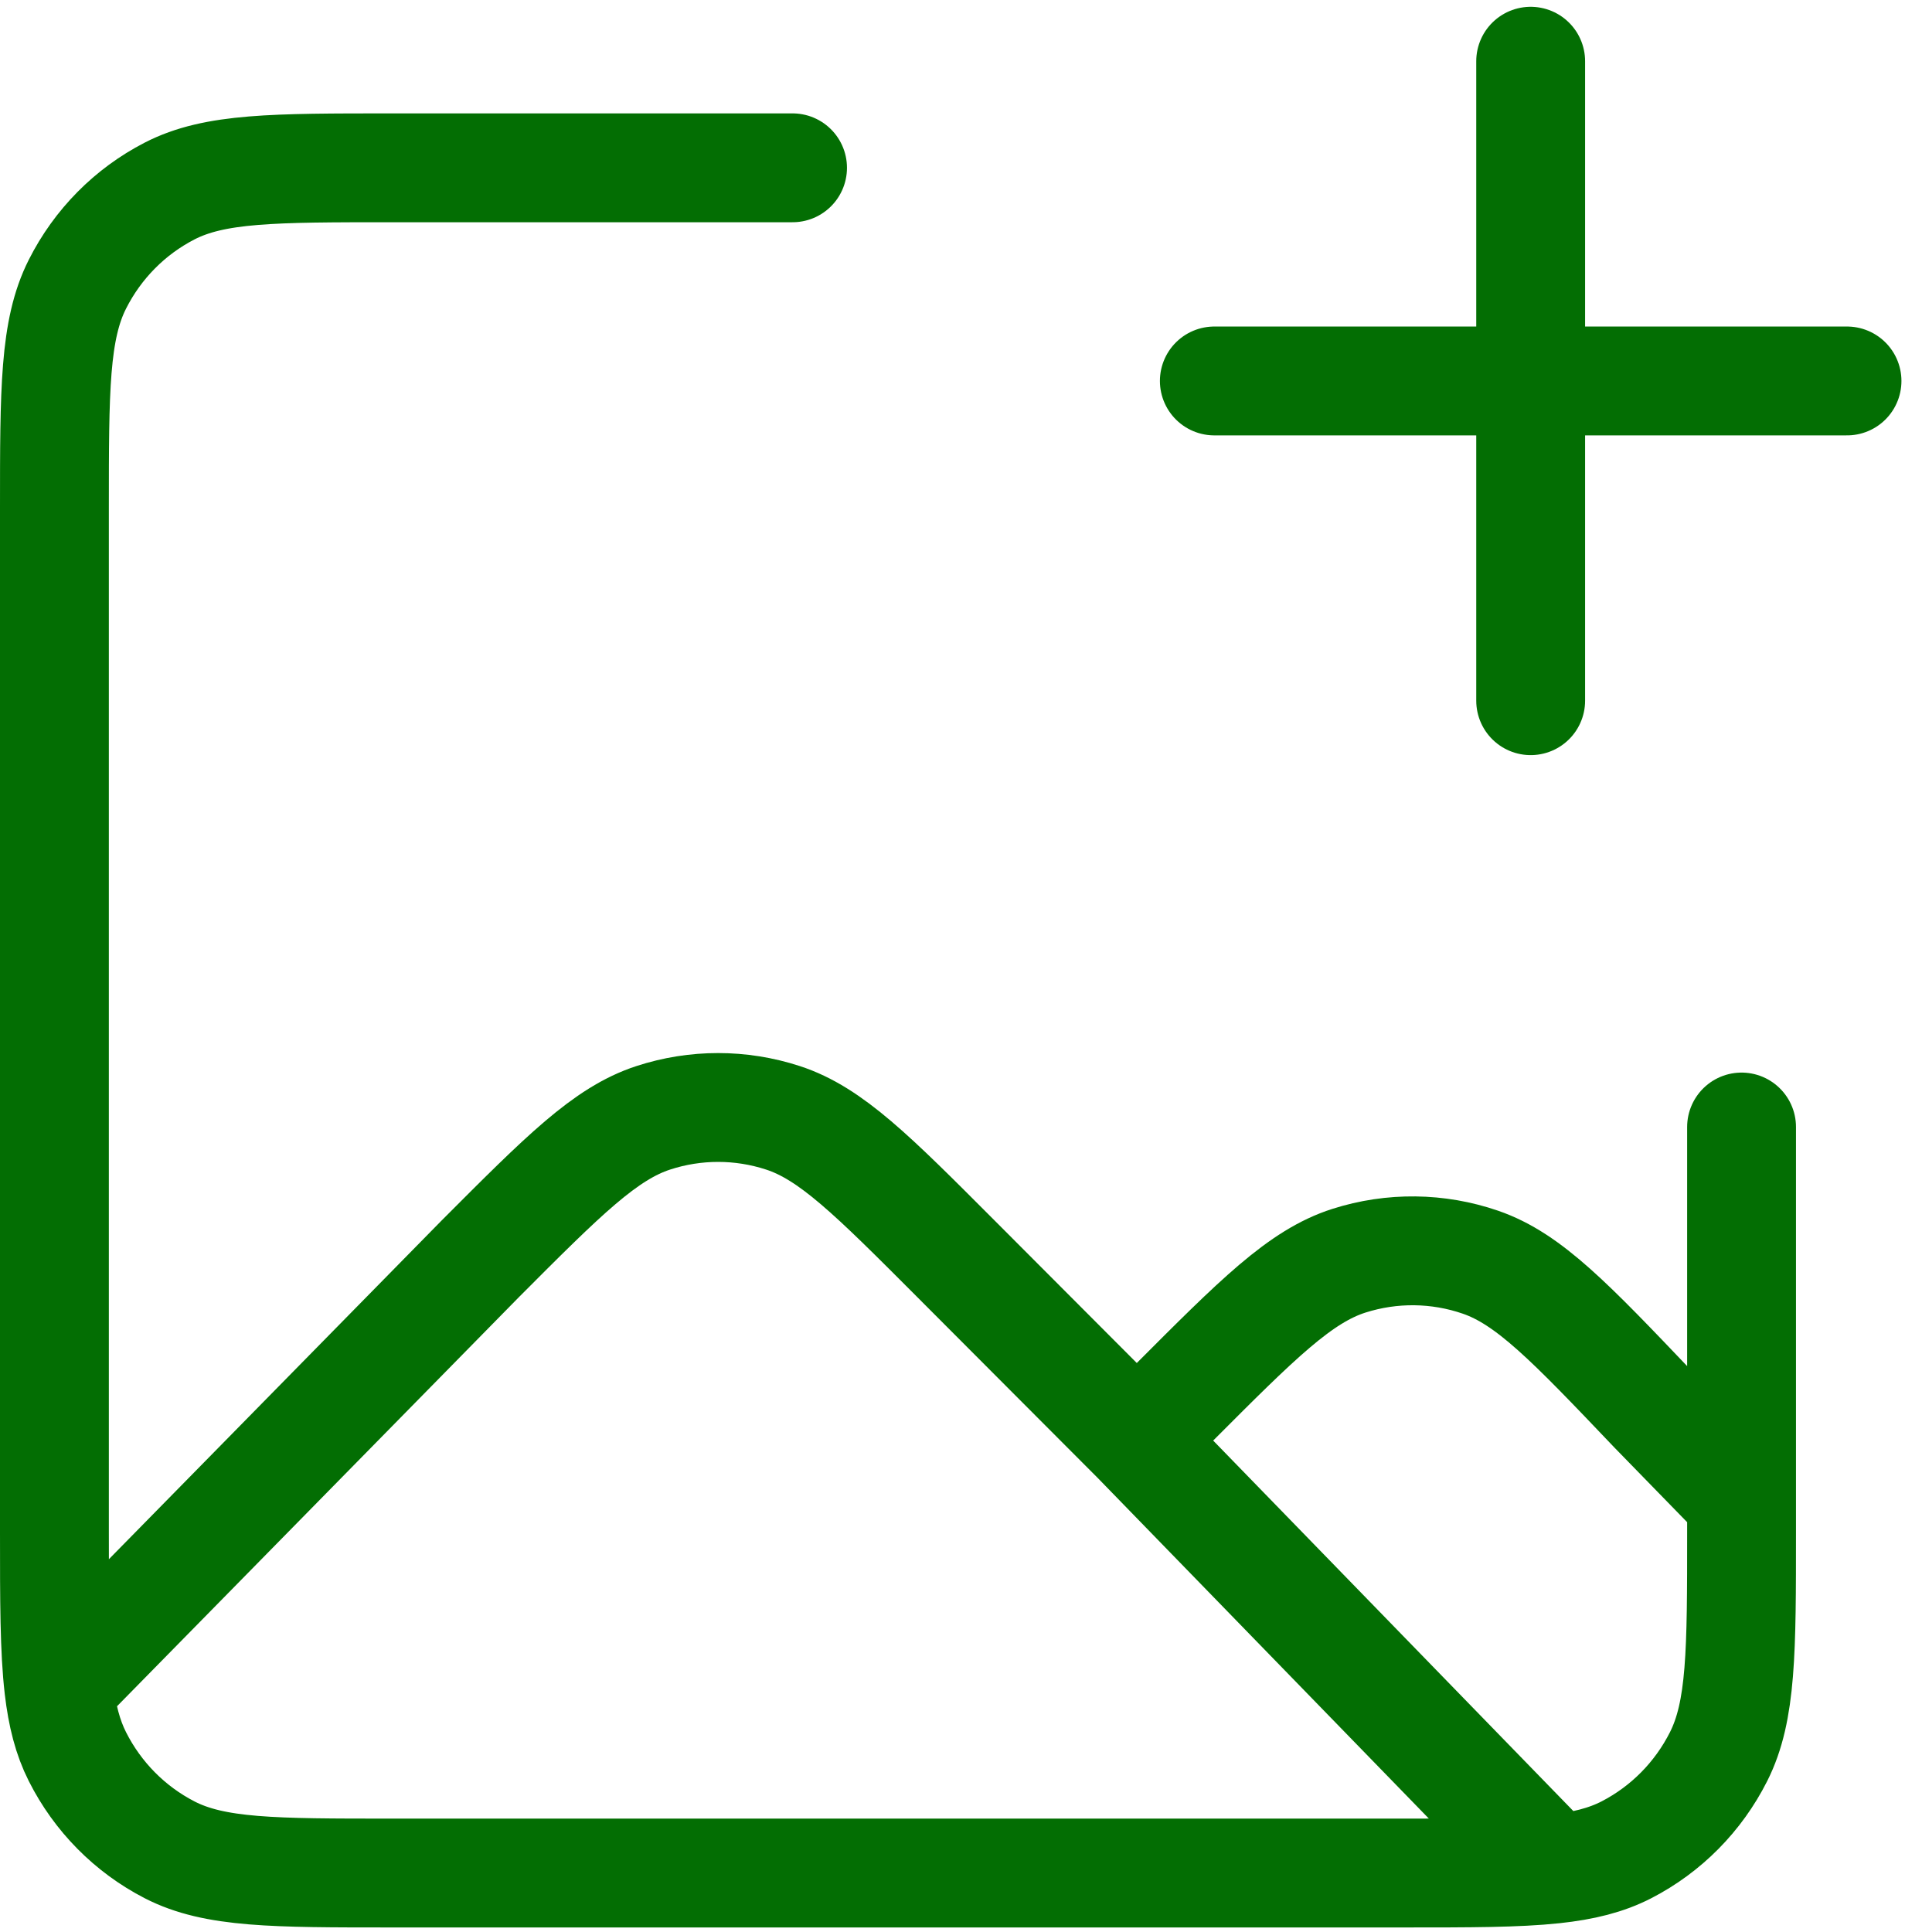
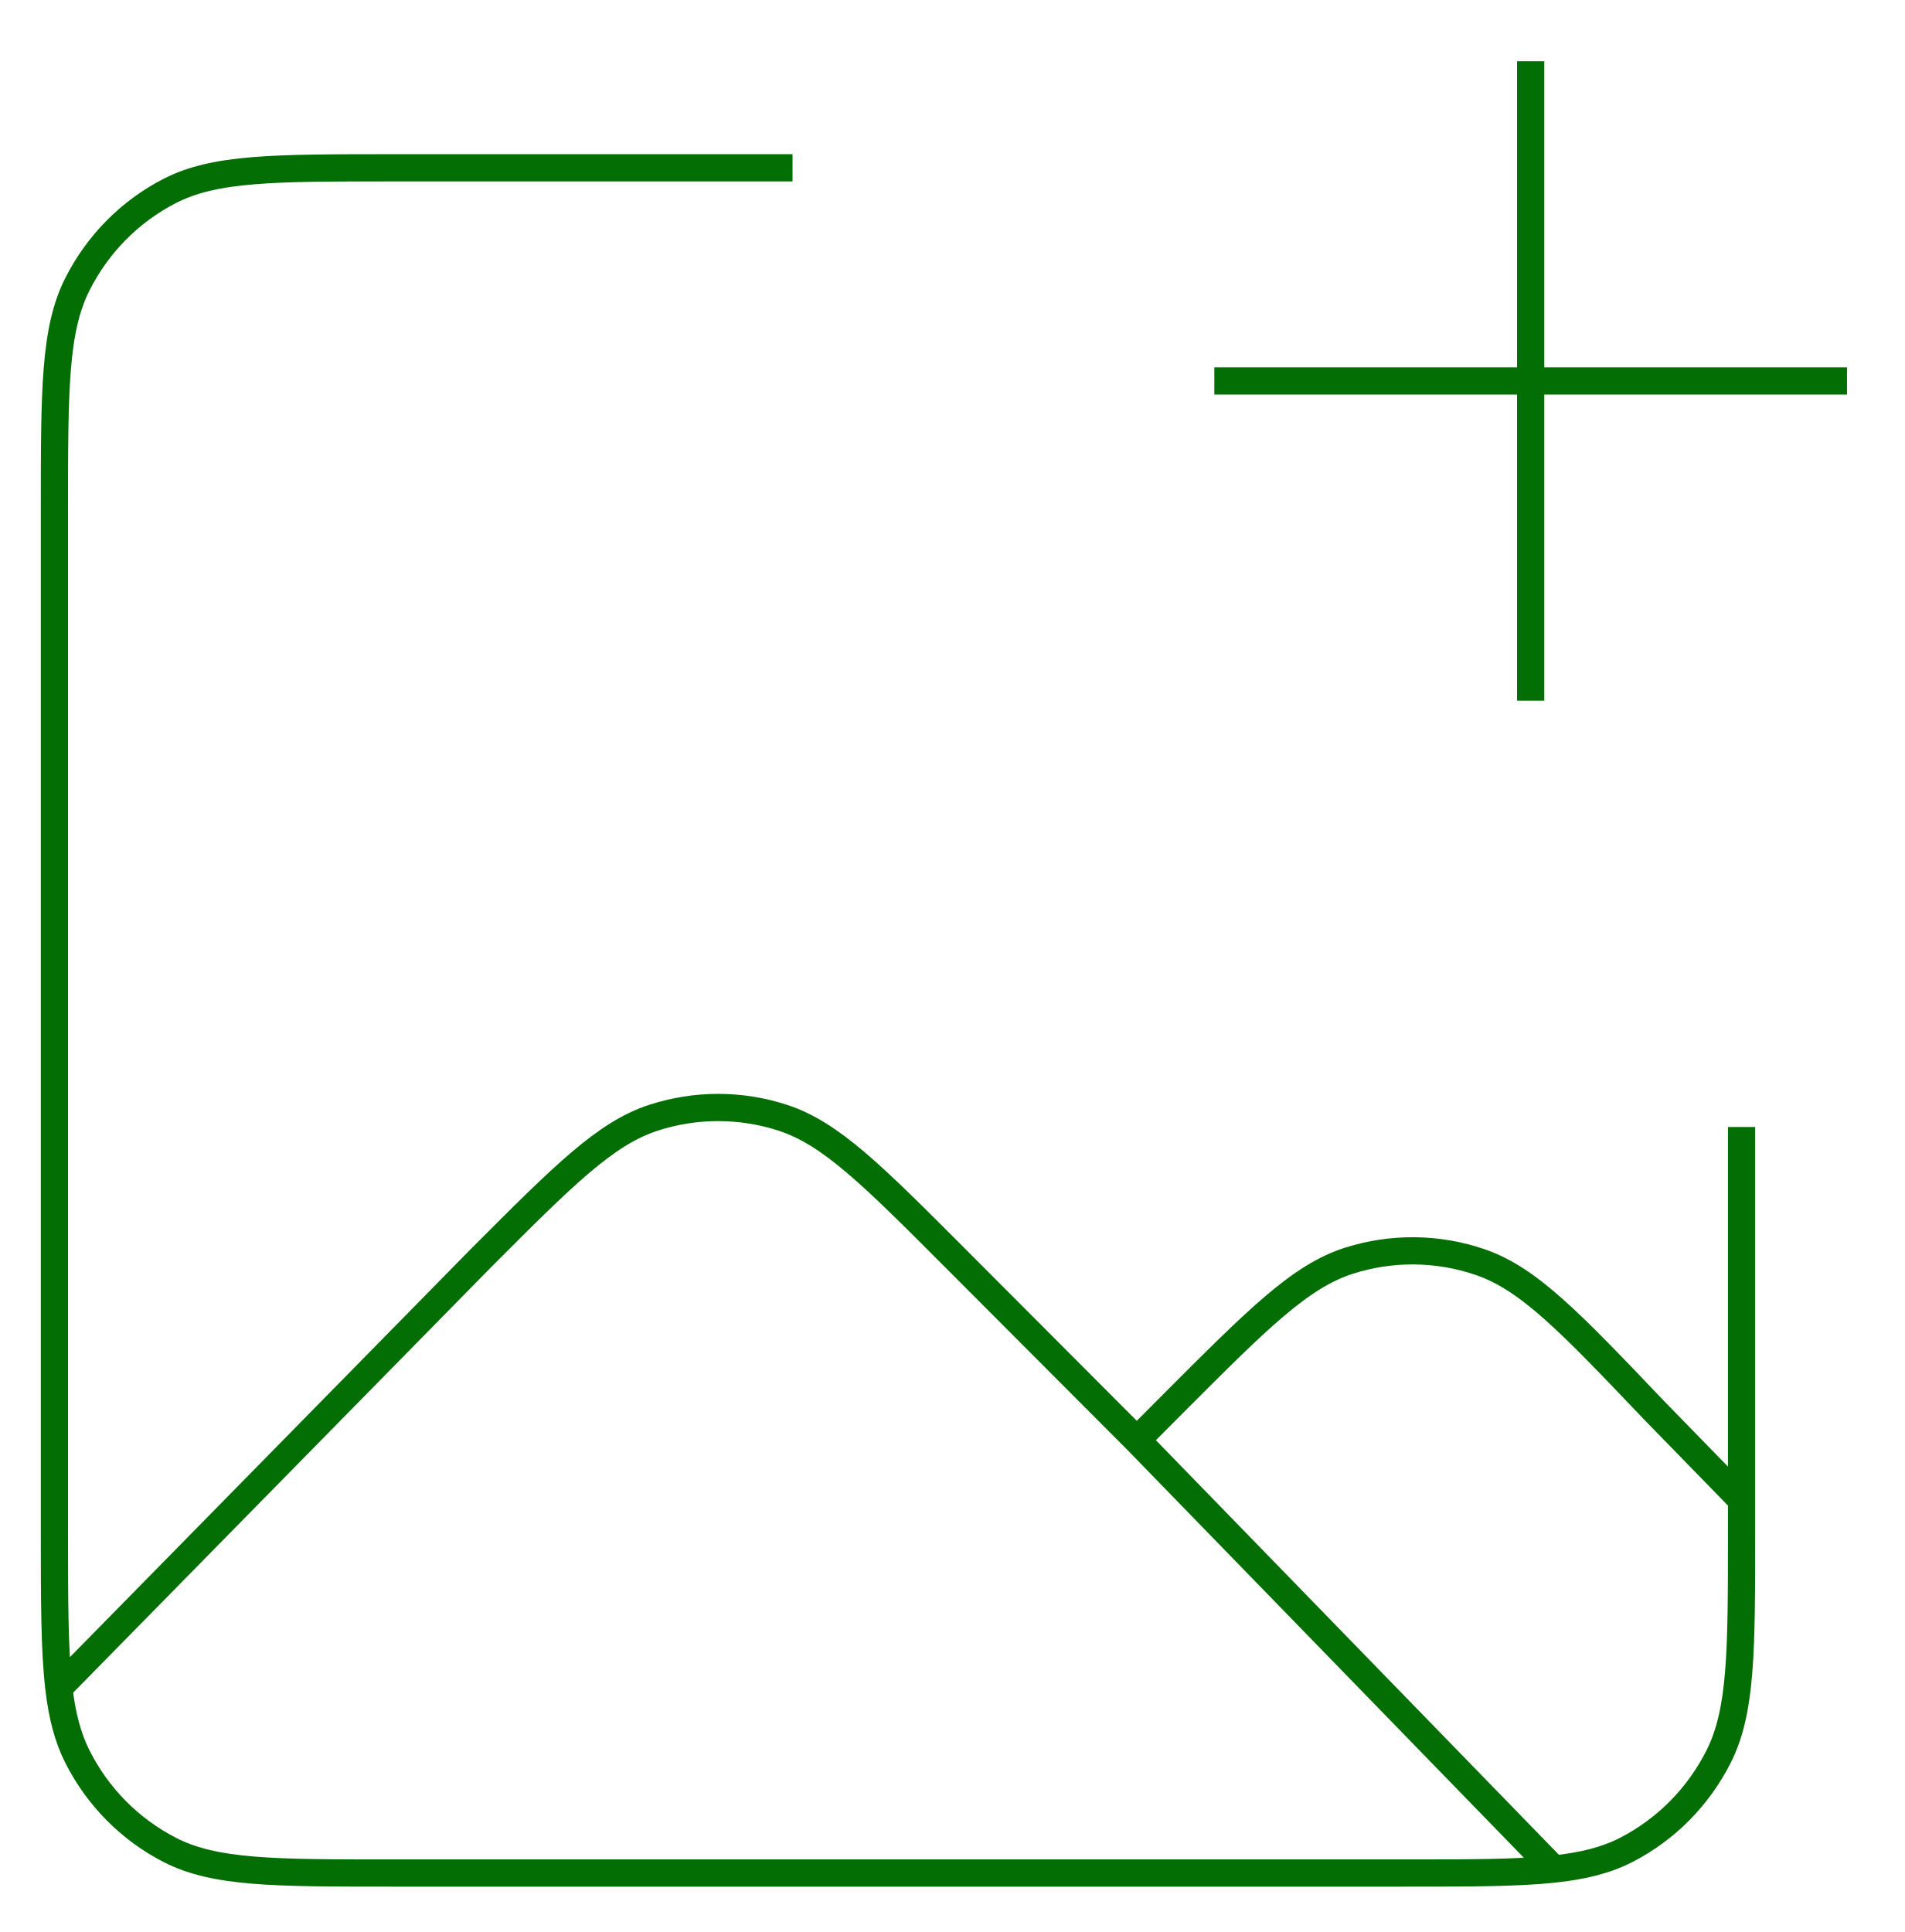
<svg xmlns="http://www.w3.org/2000/svg" width="70" height="71" viewBox="0 0 70 71" fill="none">
-   <path d="M41.776 52.922L35.121 46.252C32.062 43.186 30.533 41.654 28.772 41.079C27.223 40.573 25.556 40.573 24.007 41.079C22.246 41.654 20.717 43.186 17.658 46.252L2.162 62.027M41.776 52.922L43.098 51.596C46.221 48.466 47.783 46.901 49.574 46.33C51.15 45.828 52.843 45.847 54.407 46.386C56.185 46.999 57.711 48.6 60.761 51.802L64 55.126M41.776 52.922L57.102 68.688M57.102 68.688C55.747 68.833 54.008 68.833 51.6 68.833H14.4C10.06 68.833 7.889 68.833 6.232 67.98C4.773 67.228 3.588 66.03 2.845 64.556C2.488 63.848 2.281 63.047 2.162 62.027M57.102 68.688C58.19 68.571 59.03 68.36 59.768 67.98C61.227 67.228 62.412 66.03 63.155 64.556C64 62.881 64 60.687 64 56.3V41.417M29.125 6.167H14.4C10.06 6.167 7.889 6.167 6.232 7.02C4.773 7.771 3.588 8.97 2.845 10.444C2 12.119 2 14.313 2 18.7V56.3C2 58.833 2 60.634 2.162 62.027M56.25 25.75V14M56.25 14V2.25M56.25 14H67.875M56.25 14H44.625" stroke="#036E03" stroke-width="4" stroke-linecap="round" stroke-linejoin="round" />
+   <path d="M41.776 52.922L35.121 46.252C32.062 43.186 30.533 41.654 28.772 41.079C27.223 40.573 25.556 40.573 24.007 41.079C22.246 41.654 20.717 43.186 17.658 46.252L2.162 62.027M41.776 52.922L43.098 51.596C46.221 48.466 47.783 46.901 49.574 46.33C51.15 45.828 52.843 45.847 54.407 46.386C56.185 46.999 57.711 48.6 60.761 51.802L64 55.126M41.776 52.922L57.102 68.688M57.102 68.688C55.747 68.833 54.008 68.833 51.6 68.833H14.4C10.06 68.833 7.889 68.833 6.232 67.98C4.773 67.228 3.588 66.03 2.845 64.556C2.488 63.848 2.281 63.047 2.162 62.027M57.102 68.688C58.19 68.571 59.03 68.36 59.768 67.98C61.227 67.228 62.412 66.03 63.155 64.556C64 62.881 64 60.687 64 56.3V41.417M29.125 6.167H14.4C10.06 6.167 7.889 6.167 6.232 7.02C4.773 7.771 3.588 8.97 2.845 10.444C2 12.119 2 14.313 2 18.7V56.3C2 58.833 2 60.634 2.162 62.027M56.25 25.75V14M56.25 14V2.25M56.25 14H67.875M56.25 14H44.625" stroke="#036E03" strokeWidth="4" strokeLinecap="round" stroke-linejoin="round" />
</svg>
